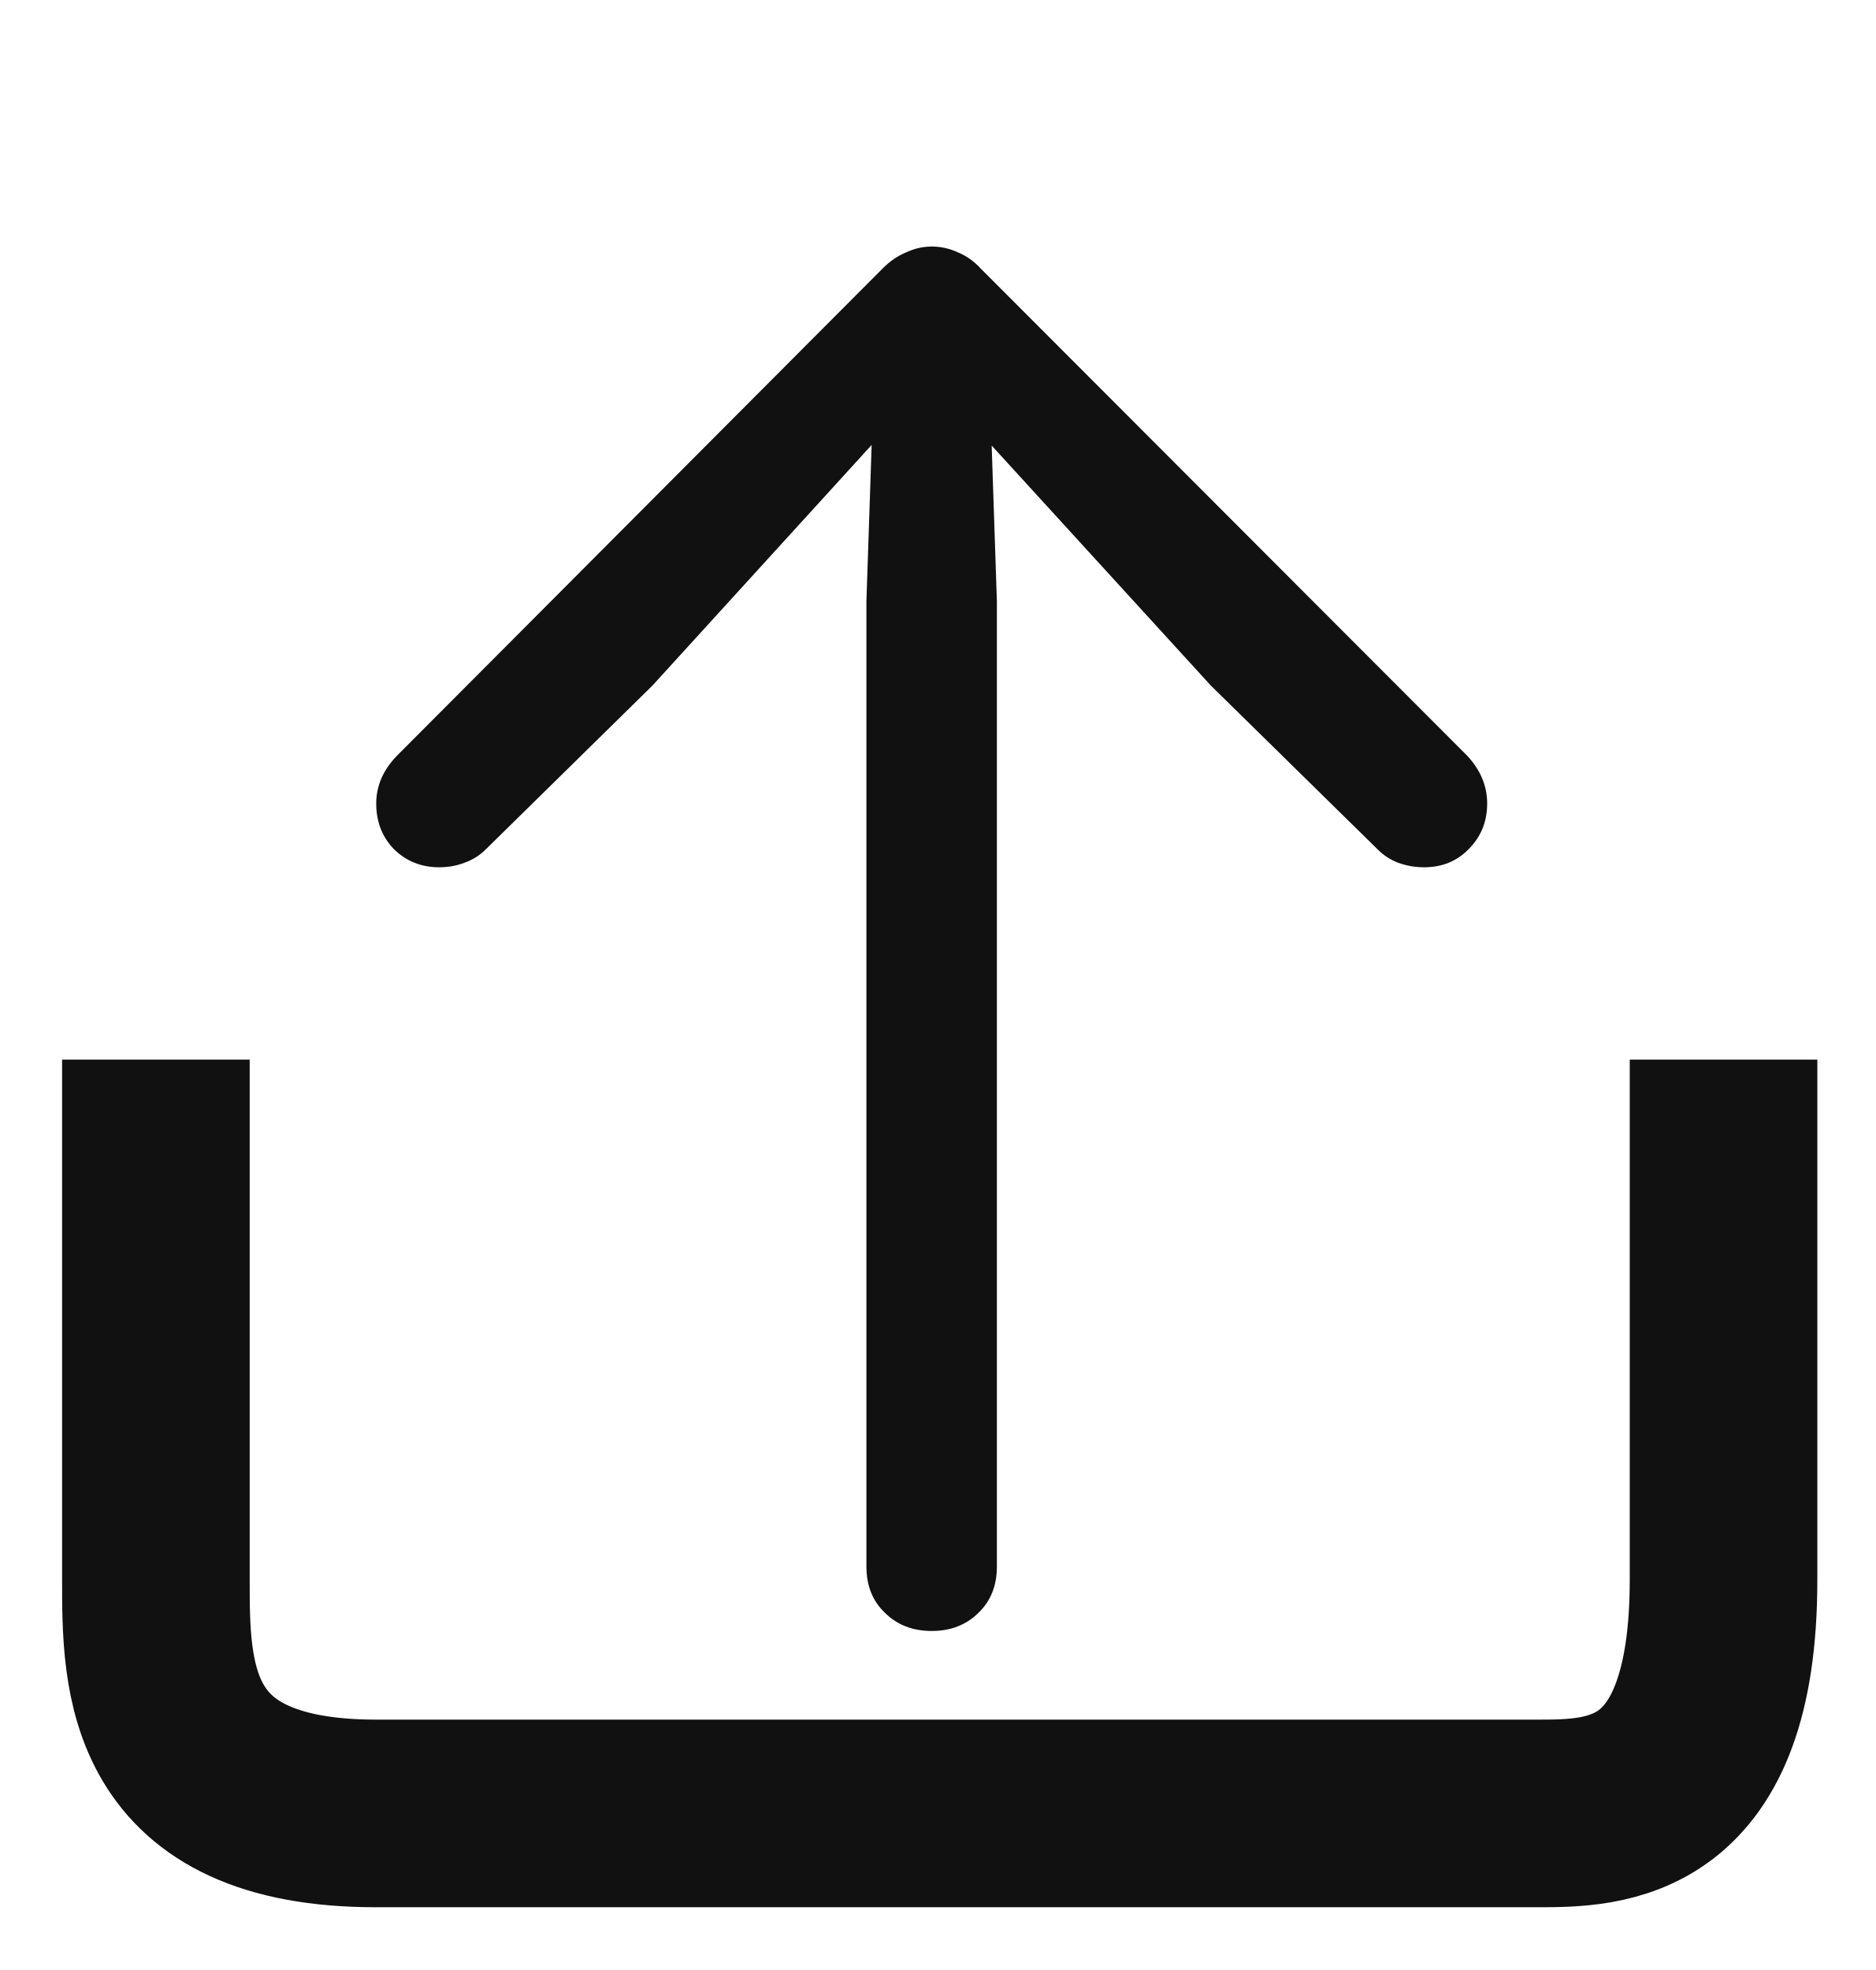
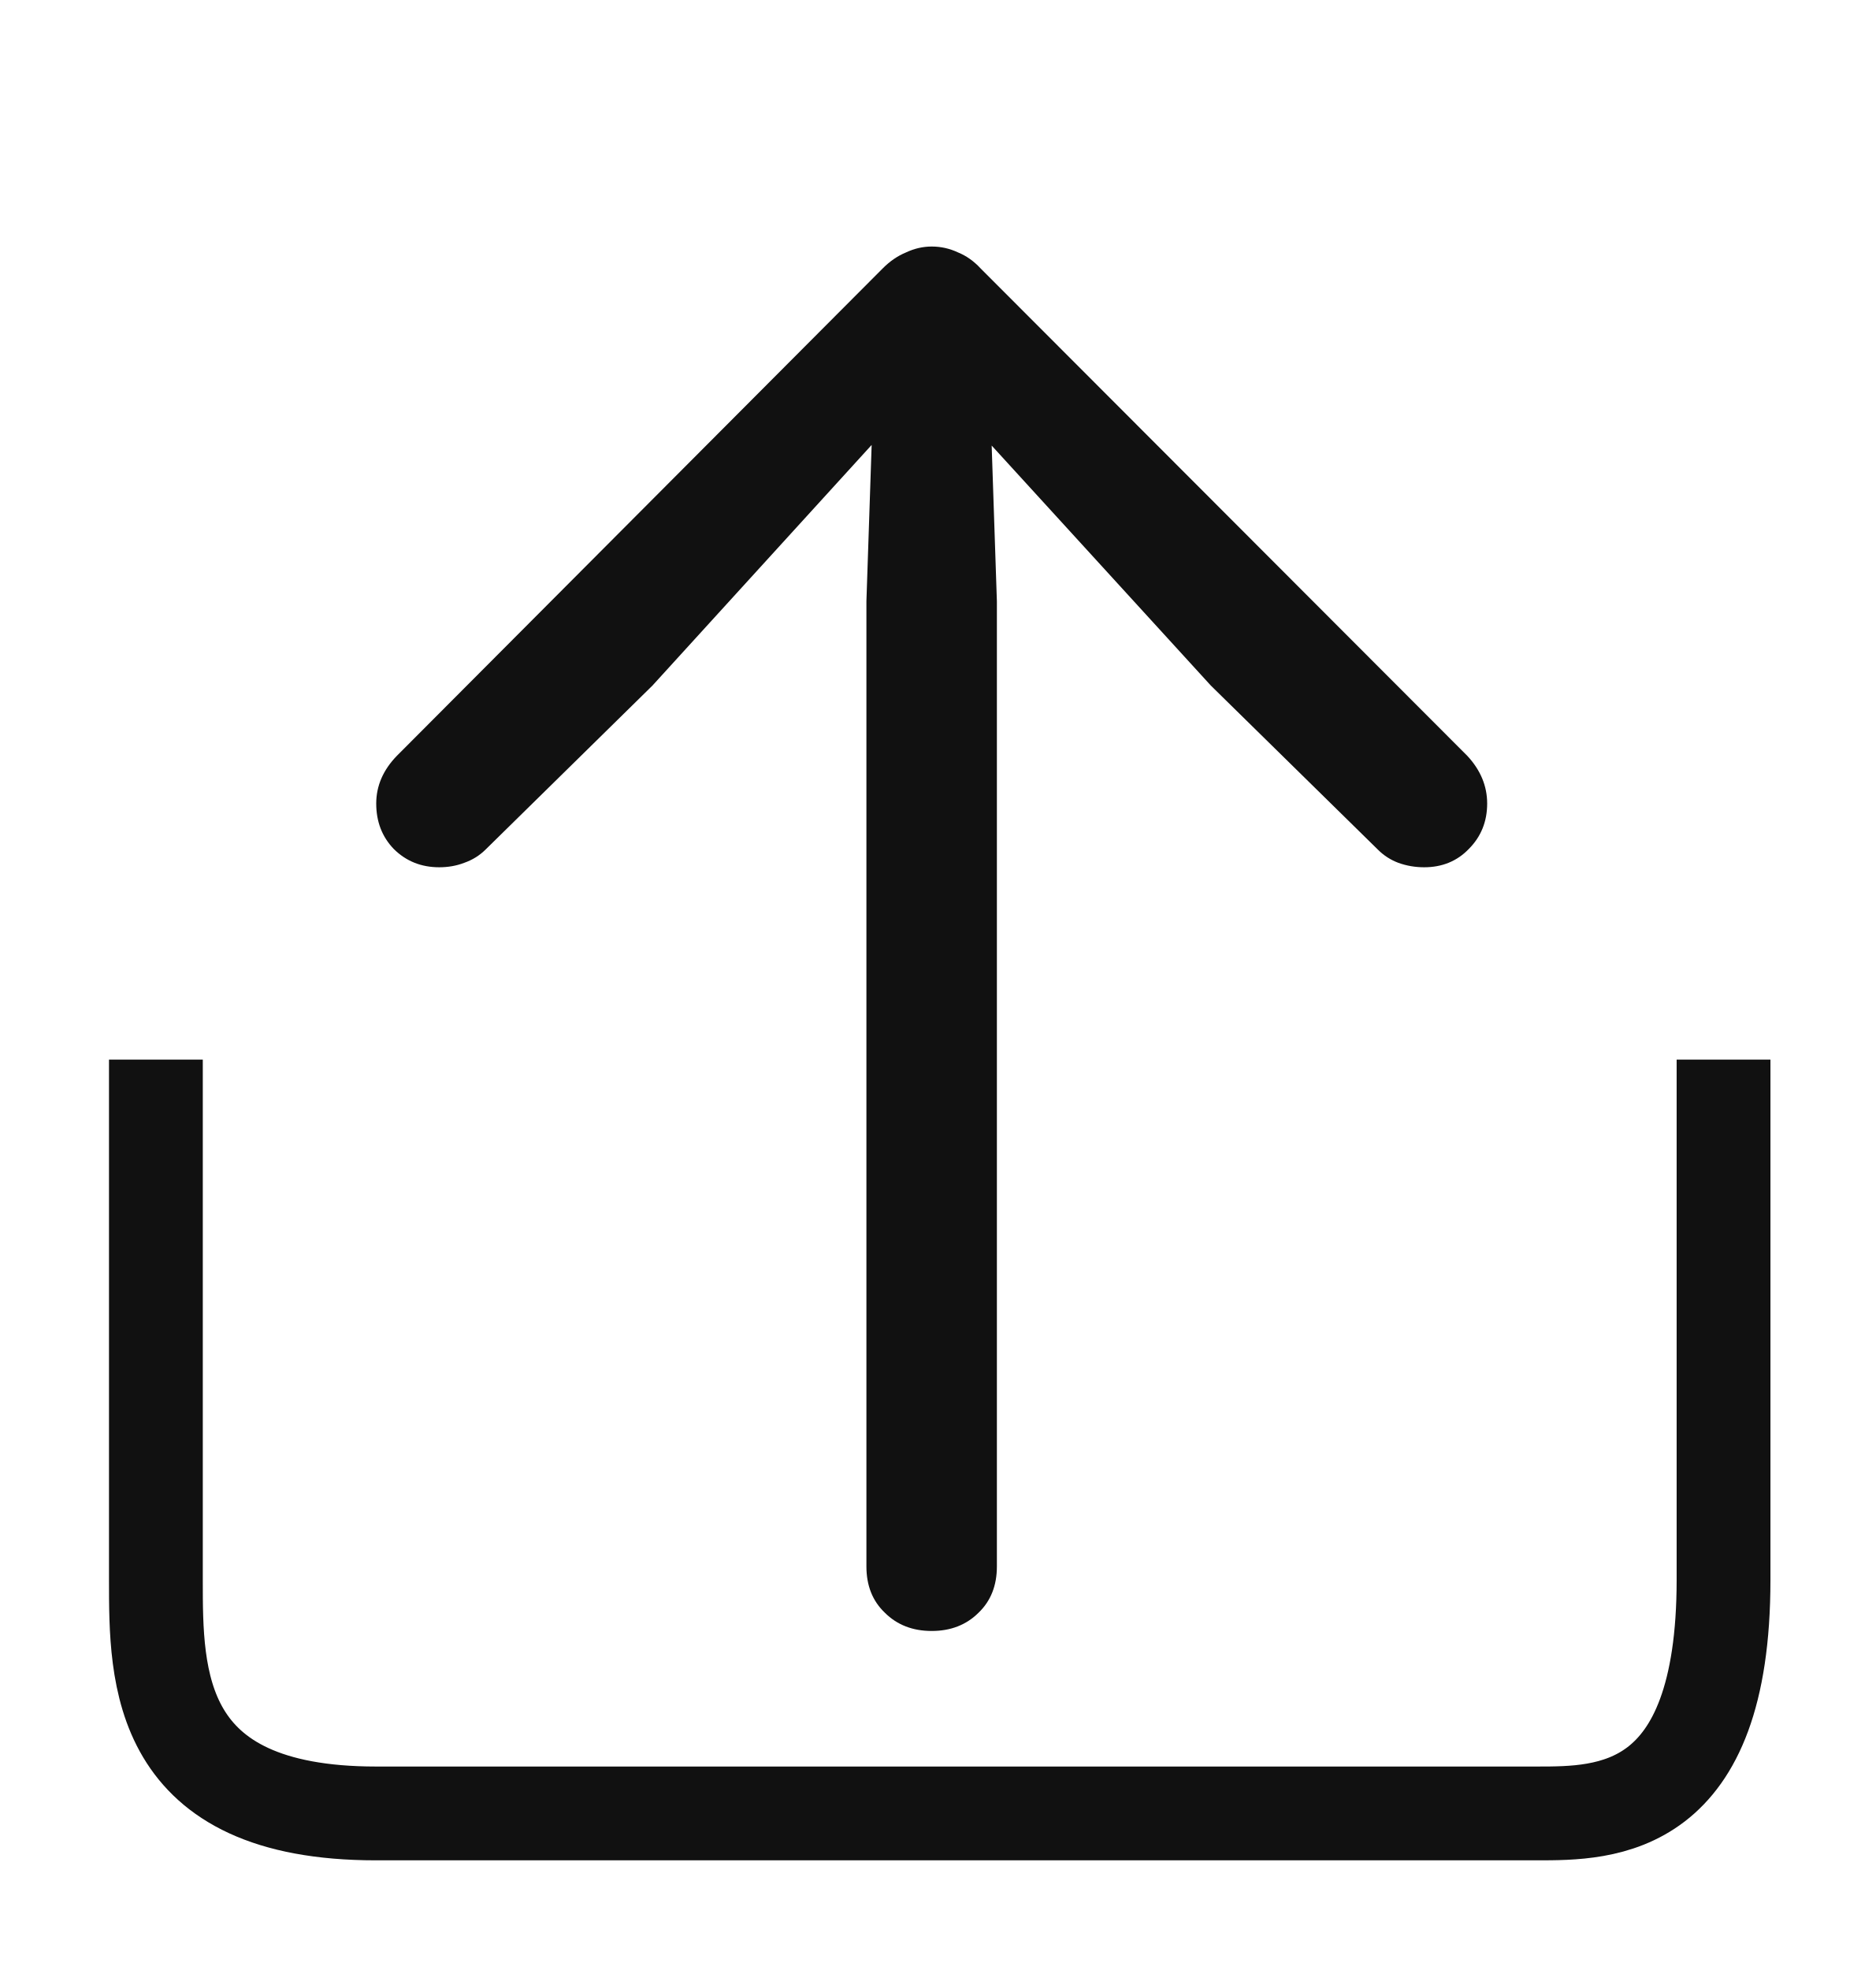
<svg xmlns="http://www.w3.org/2000/svg" width="20" height="21" viewBox="0 0 20 21" fill="none">
-   <path d="M1.662 11.295V16.842C1.662 17.881 1.662 19.331 4.009 19.331H16.384C17.124 19.331 18.375 19.331 18.375 16.842V11.295" stroke="#111111" stroke-width="2" />
+   <path d="M1.662 11.295V16.842C1.662 17.881 1.662 19.331 4.009 19.331H16.384C17.124 19.331 18.375 19.331 18.375 16.842V11.295" stroke="#111111" strokeWidth="2" />
  <path d="M9.933 17.386C10.136 17.386 10.303 17.321 10.433 17.191C10.563 17.066 10.628 16.902 10.628 16.698V6.409L10.55 4.081L10.105 4.238L12.909 7.308L14.691 9.058C14.753 9.12 14.826 9.167 14.909 9.198C14.998 9.23 15.089 9.245 15.183 9.245C15.375 9.245 15.534 9.18 15.659 9.05C15.789 8.92 15.855 8.758 15.855 8.566C15.855 8.378 15.784 8.209 15.644 8.058L10.456 2.863C10.383 2.784 10.303 2.727 10.214 2.691C10.125 2.649 10.032 2.628 9.933 2.628C9.839 2.628 9.748 2.649 9.659 2.691C9.571 2.727 9.487 2.784 9.409 2.863L4.23 8.058C4.084 8.209 4.011 8.378 4.011 8.566C4.011 8.758 4.073 8.92 4.198 9.05C4.329 9.18 4.49 9.245 4.683 9.245C4.776 9.245 4.865 9.23 4.948 9.198C5.037 9.167 5.112 9.12 5.175 9.058L6.956 7.308L9.753 4.238L9.315 4.081L9.237 6.409V16.698C9.237 16.902 9.302 17.066 9.433 17.191C9.563 17.321 9.73 17.386 9.933 17.386Z" fill="#111111" />
</svg>
